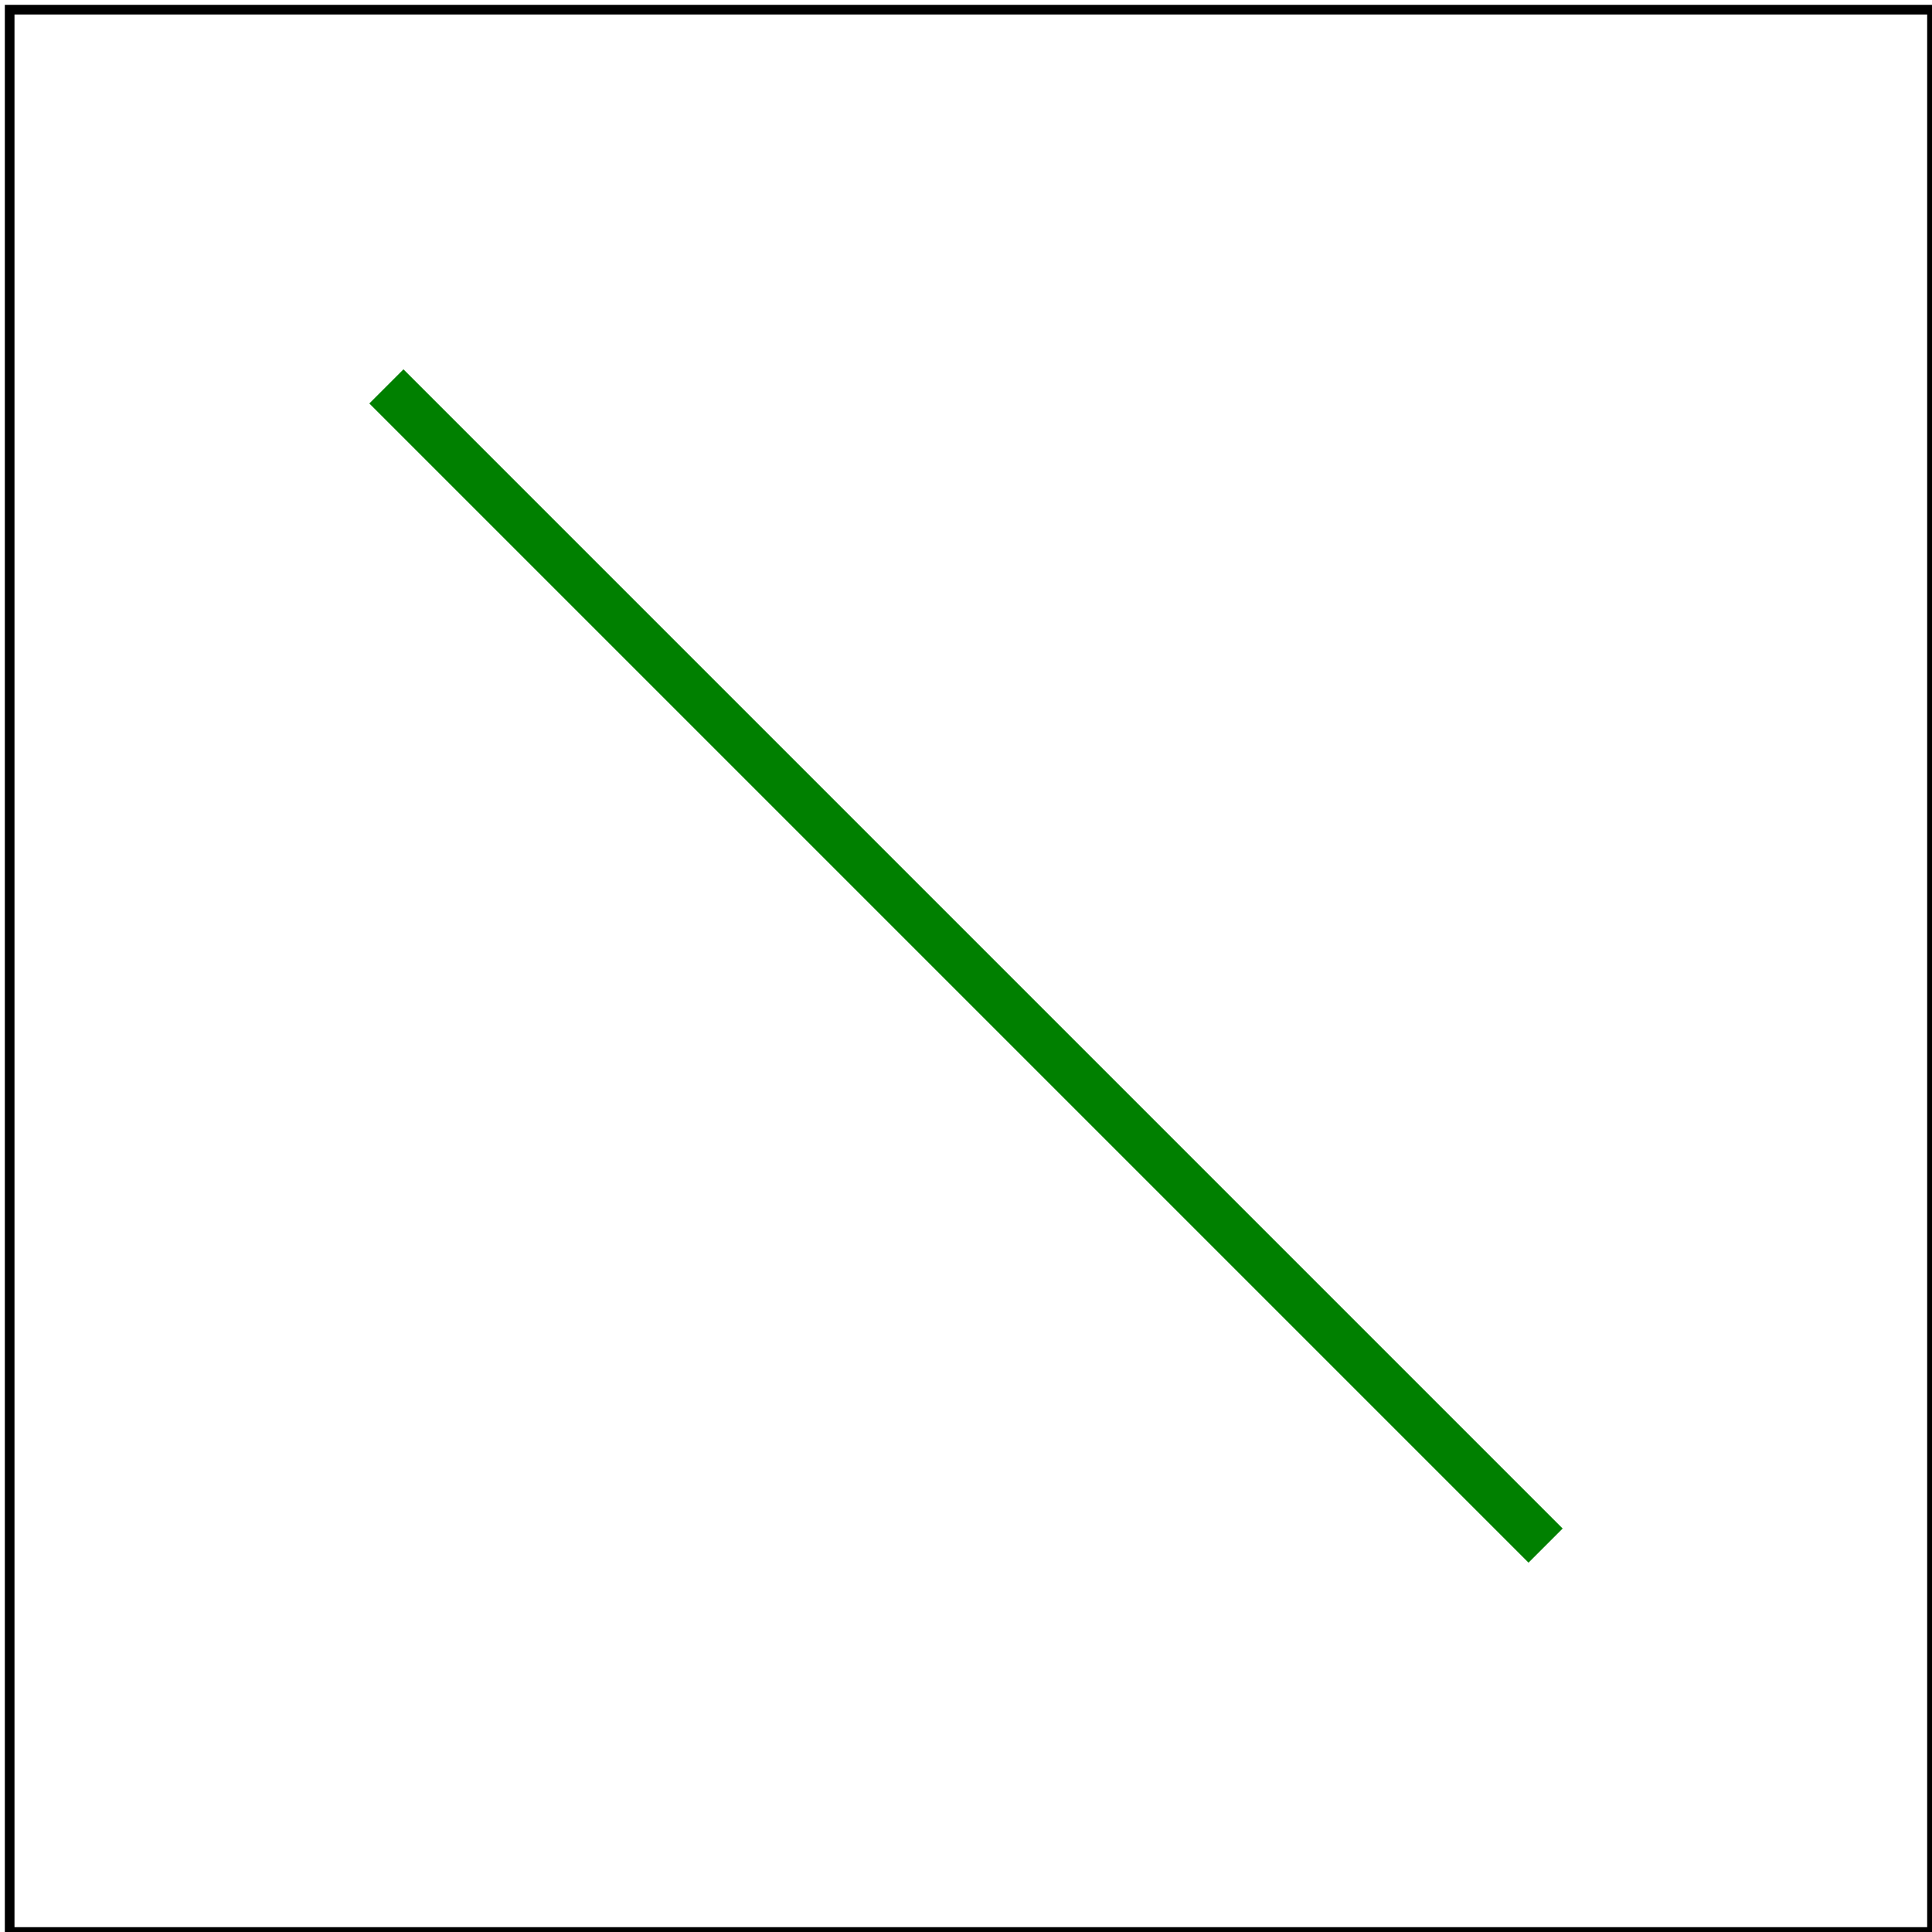
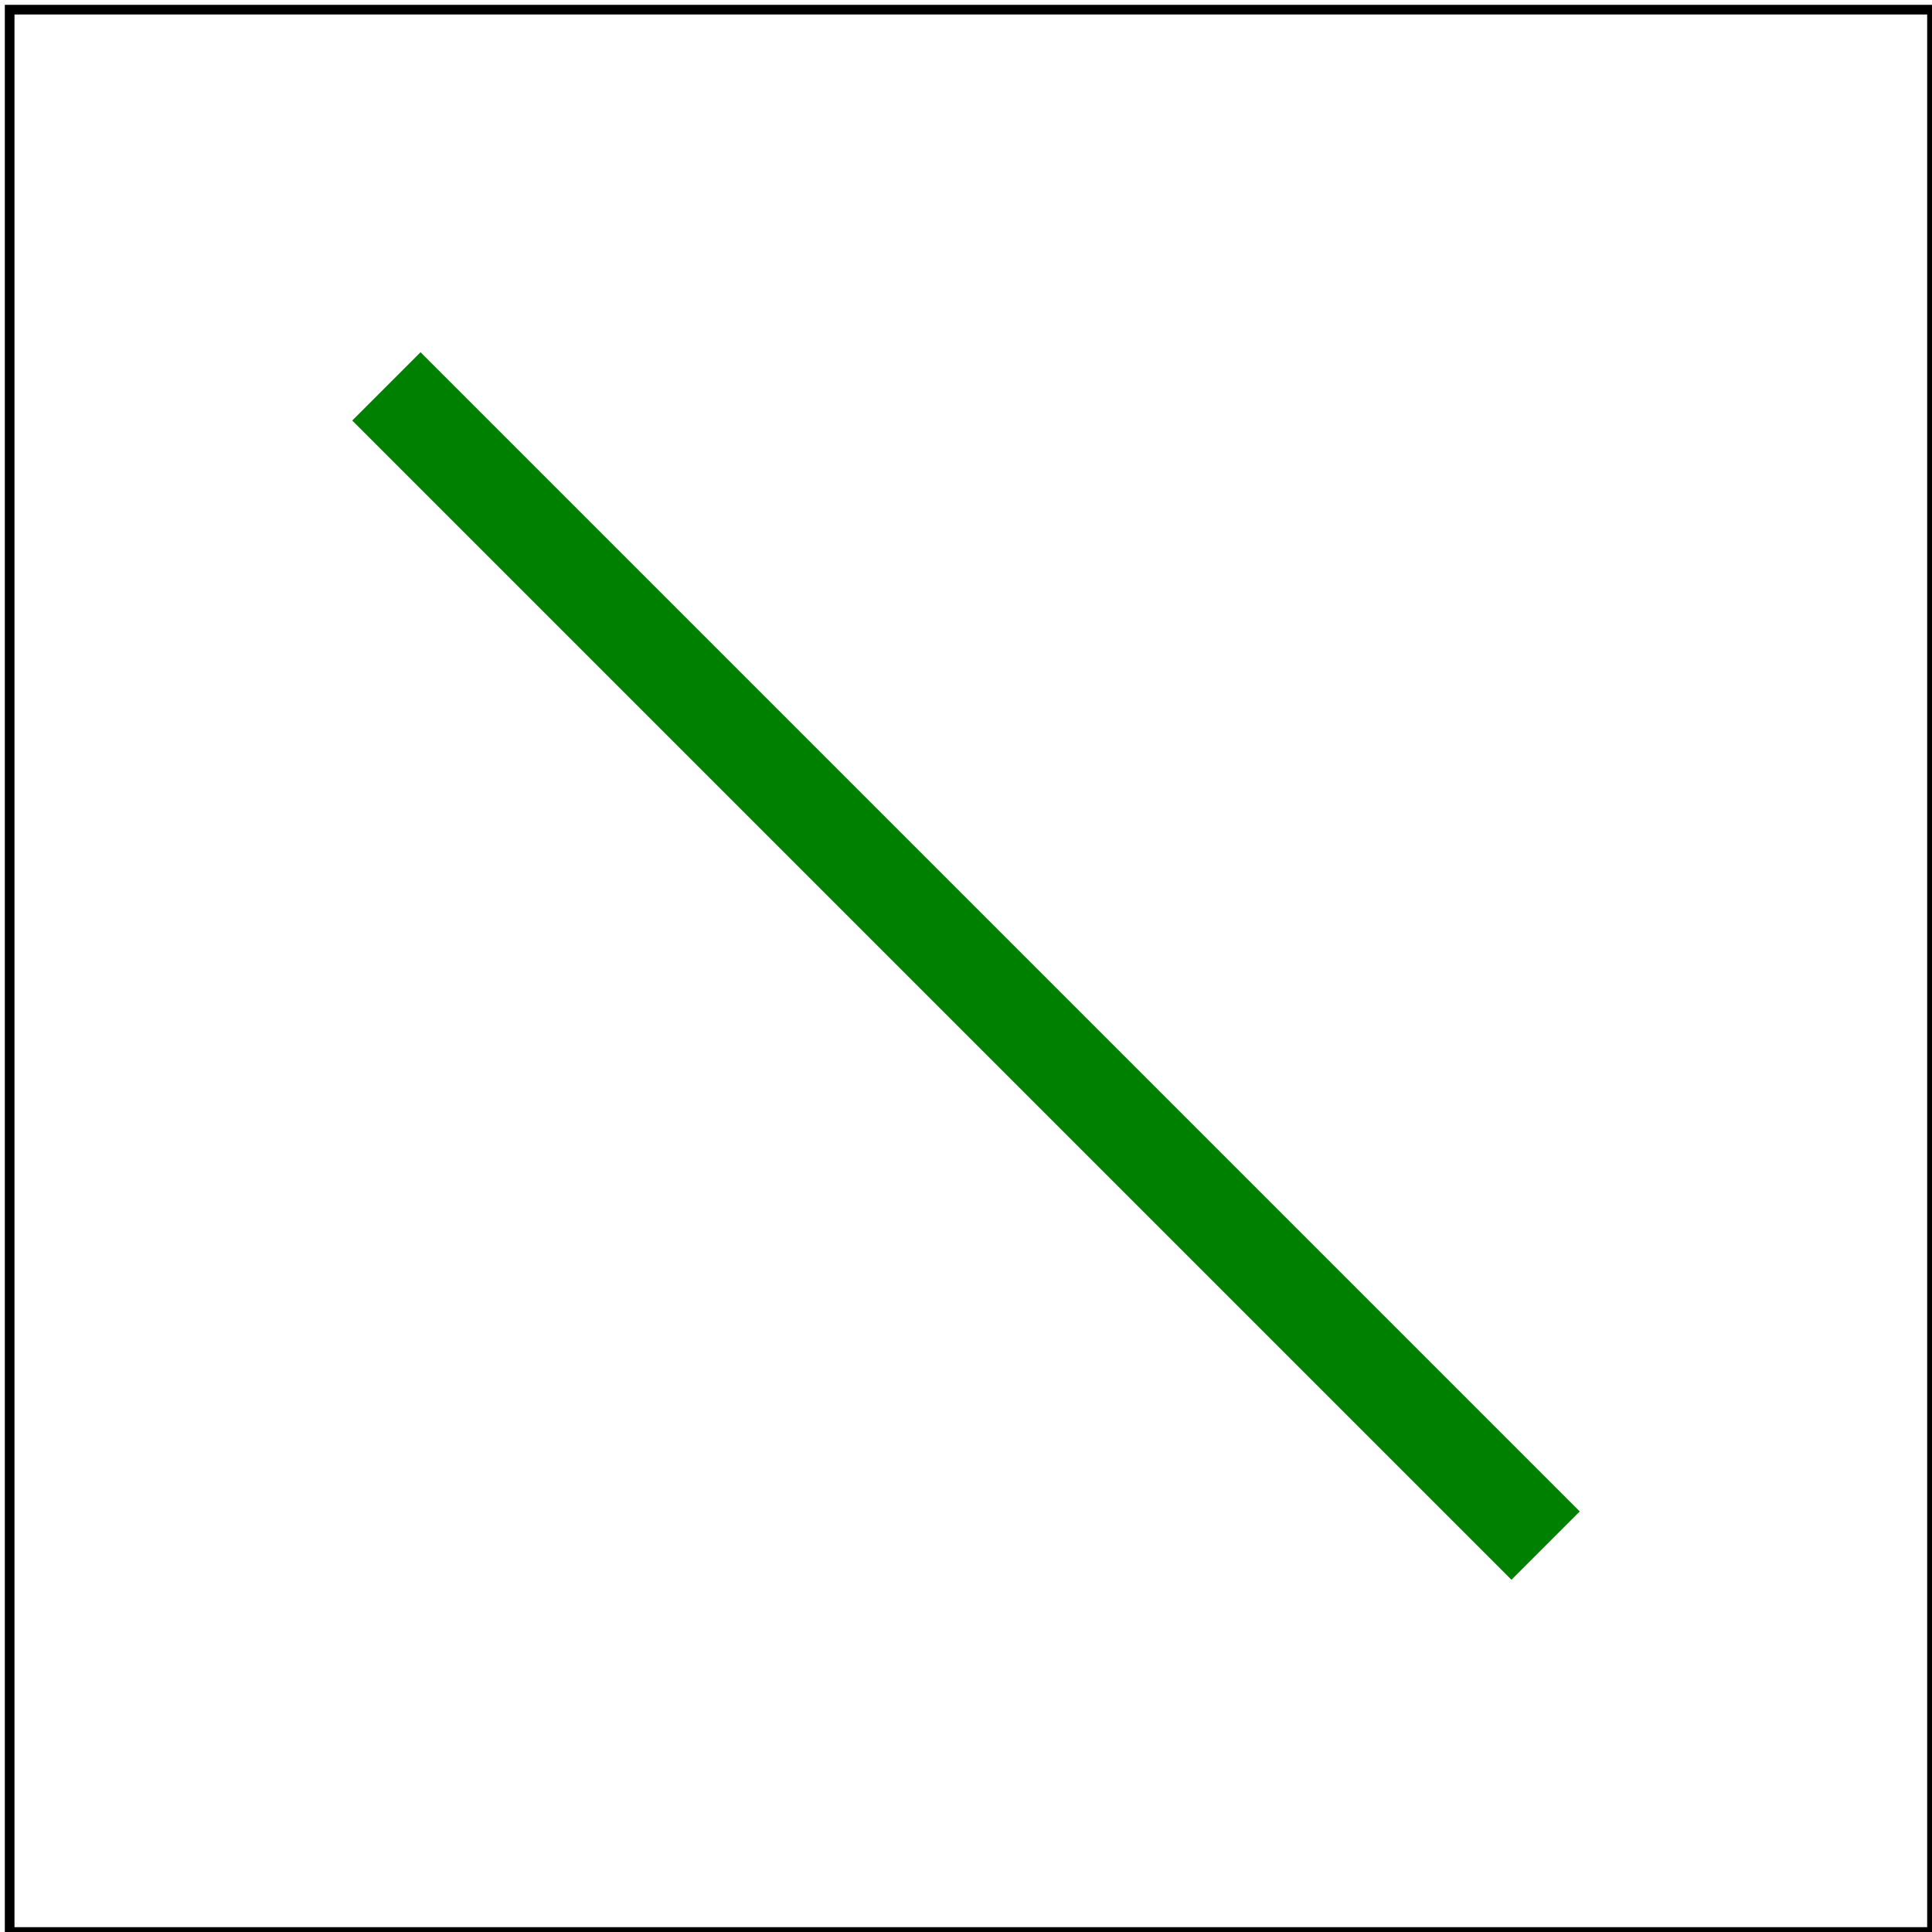
<svg xmlns="http://www.w3.org/2000/svg" id="svg1" viewBox="0 0 200 200">
-   <line id="line1" x1="40" y1="40" x2="160" y2="160" stroke="green" stroke-width="5" stroke-linecap="butt" />
+   <line id="line1" x1="40" y1="40" x2="160" y2="160" stroke="green" stroke-width="10" stroke-linecap="butt" />
  <rect id="frame" x="1" y="1" width="199" height="199" fill="none" stroke="black" />
</svg>
